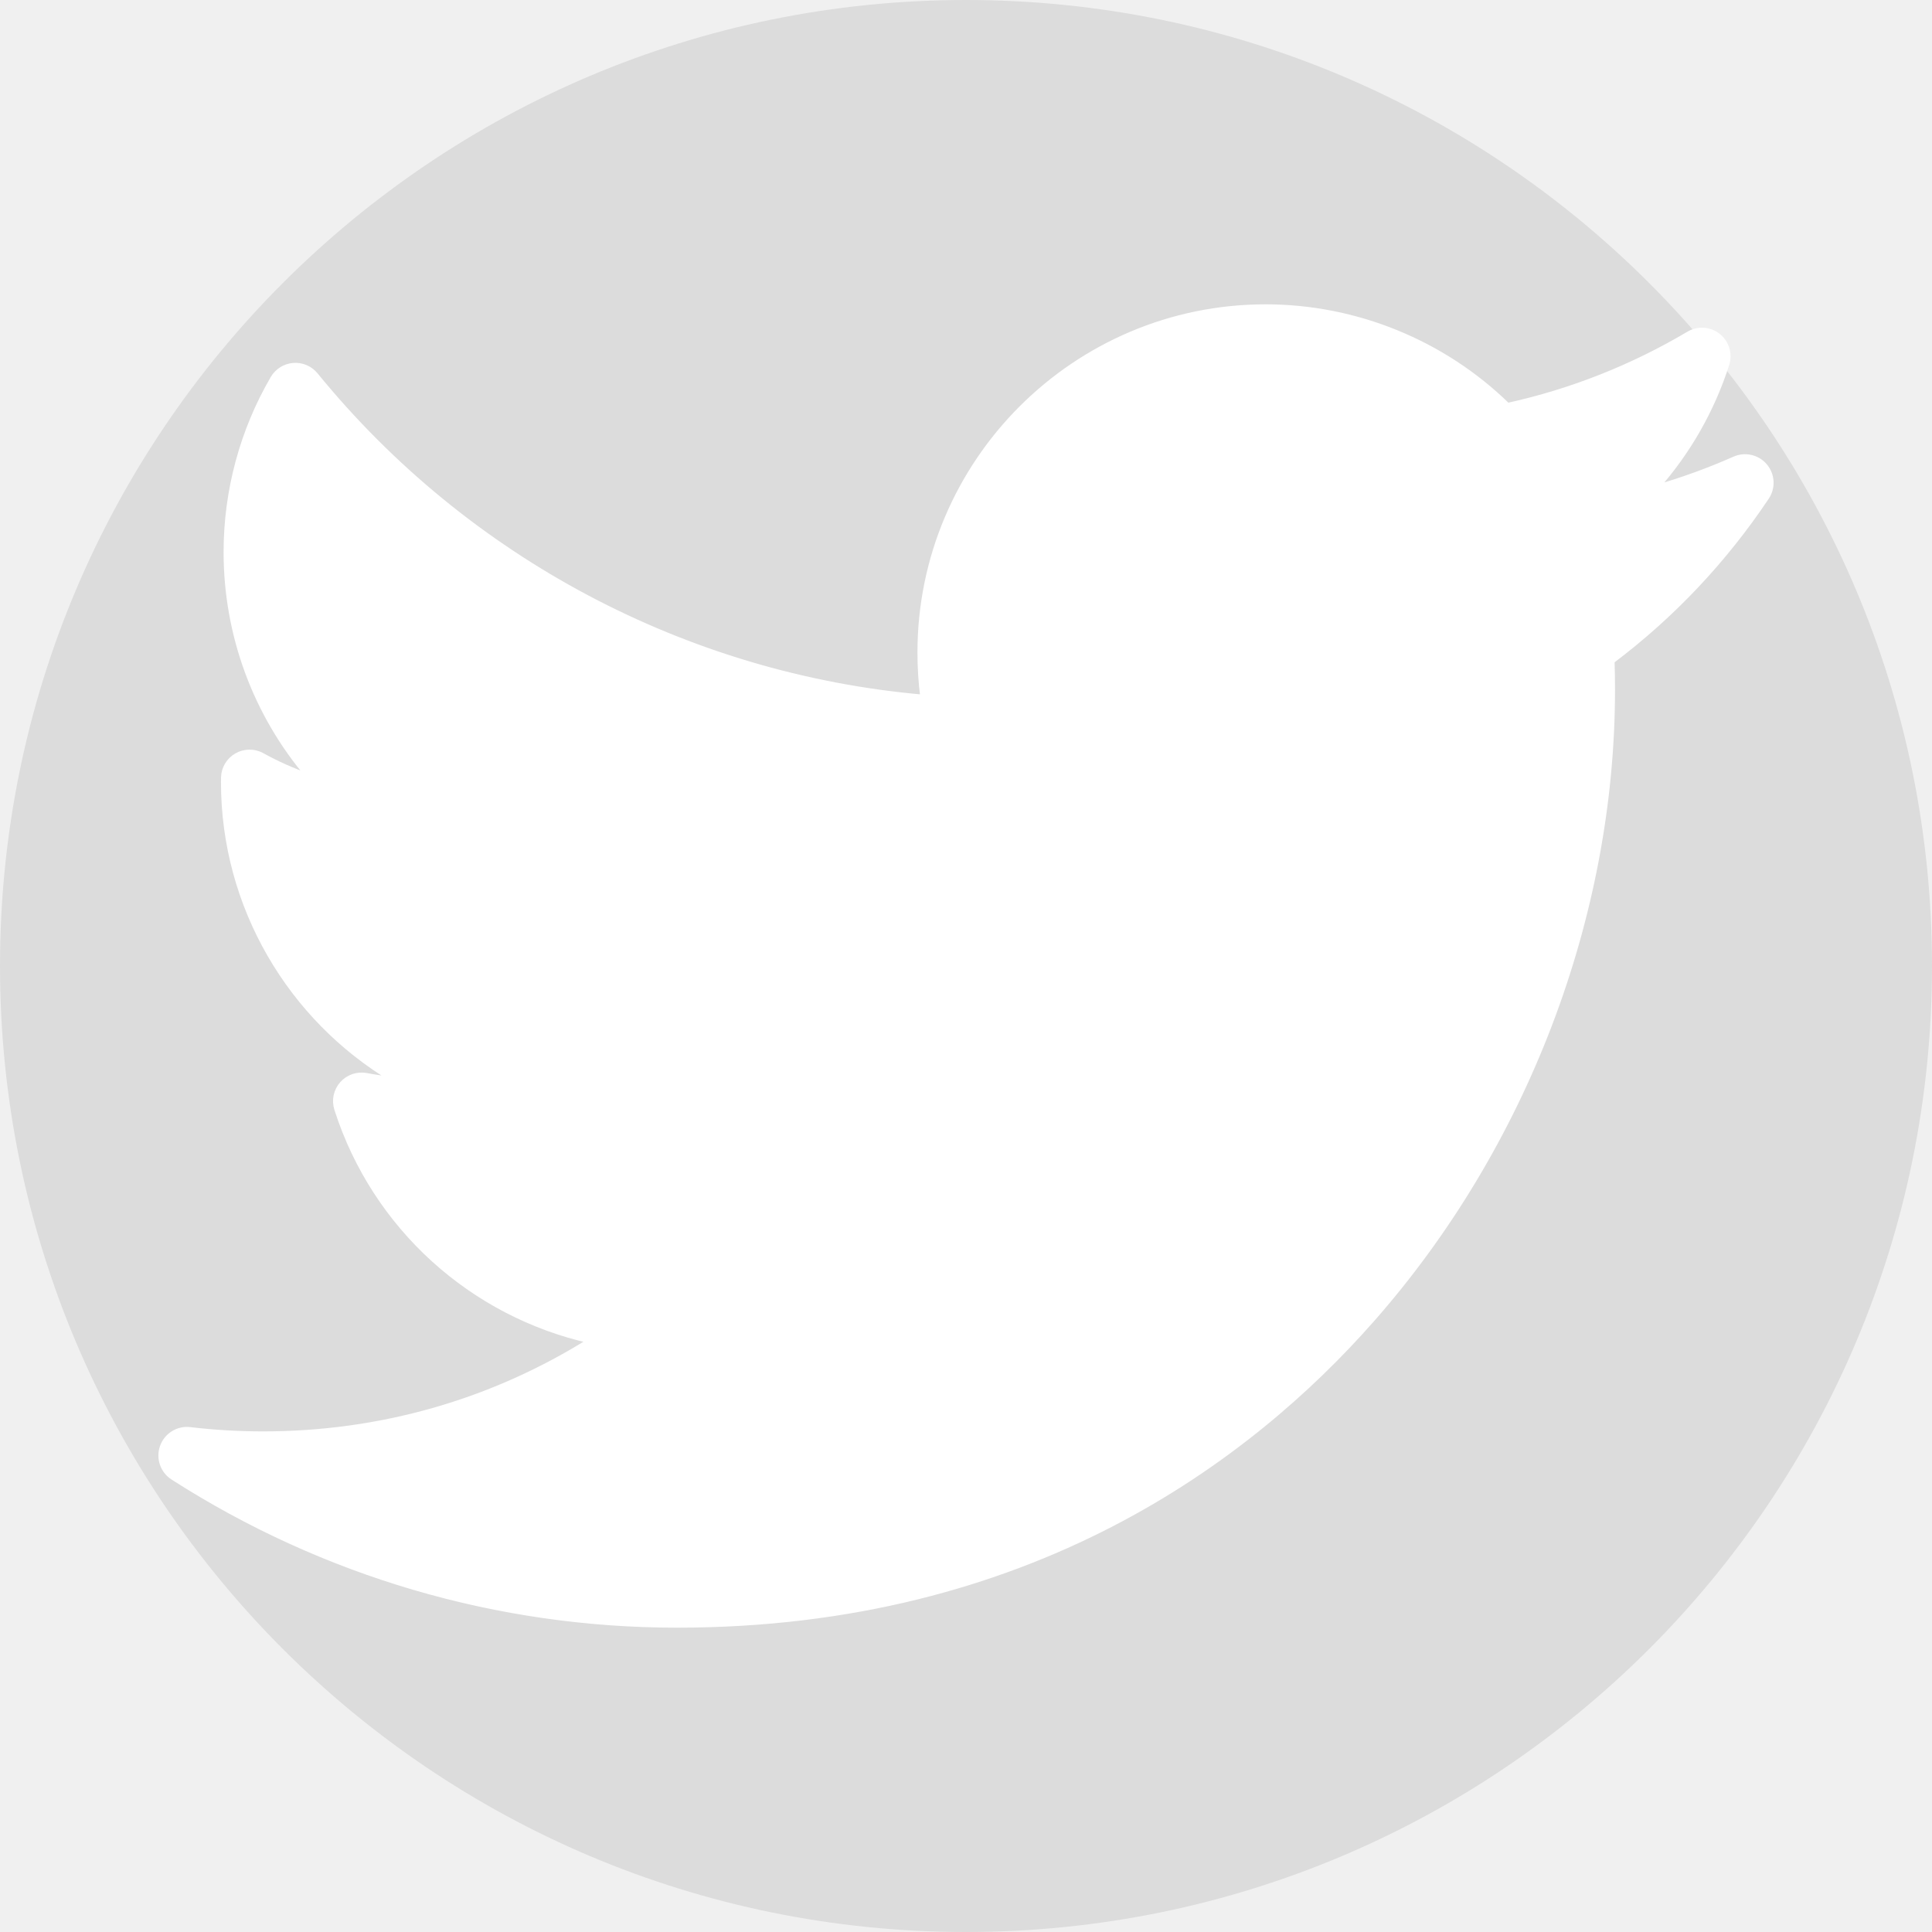
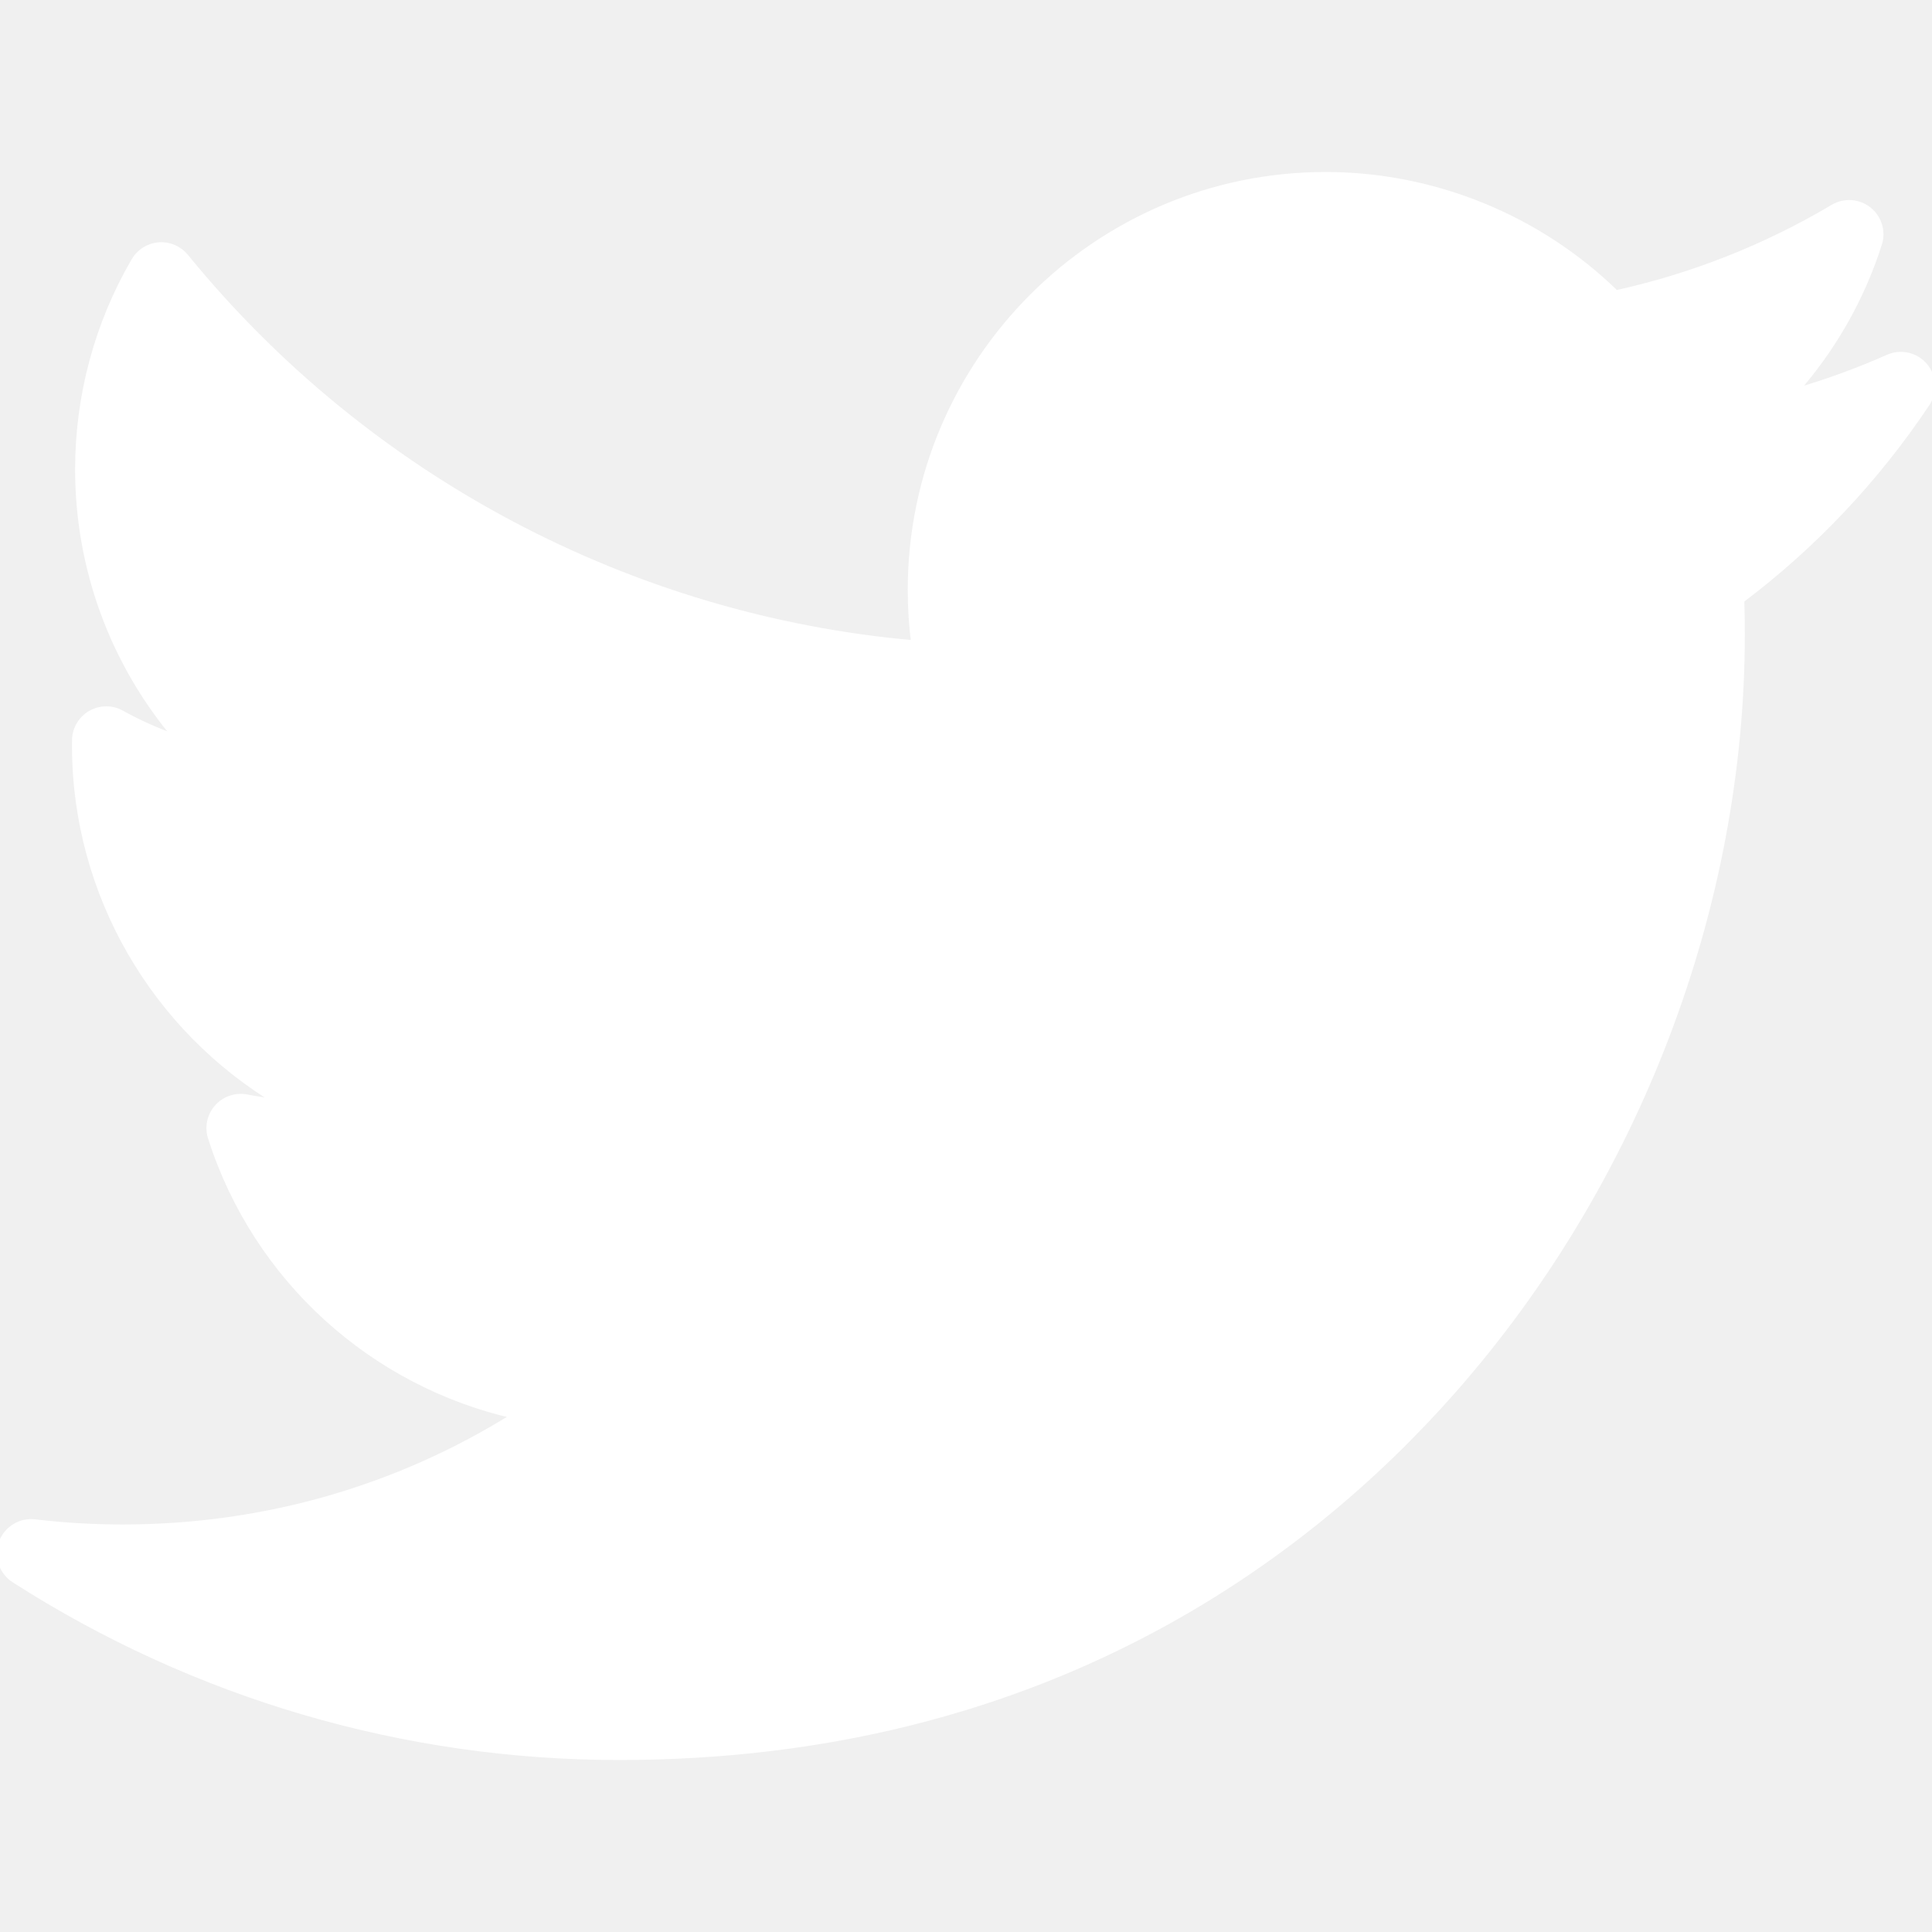
- <svg xmlns="http://www.w3.org/2000/svg" fill="#ffffff" height="200px" width="200px" version="1.1" id="Layer_1" viewBox="-31 -31 372.00 372.00" xml:space="preserve" stroke="#ffffff">
-   <g id="SVGRepo_bgCarrier" stroke-width="0">
-     <rect x="-31" y="-31" width="372.00" height="372.00" rx="186" fill="#DCDCDC" strokewidth="0" />
-   </g>
+ <svg xmlns="http://www.w3.org/2000/svg" fill="#ffffff" height="200px" width="200px" version="1.1" id="Layer_1" viewBox="0 0 310 310" xml:space="preserve" stroke="#ffffff">
+   <g id="SVGRepo_bgCarrier" stroke-width="0" />
  <g id="SVGRepo_tracerCarrier" stroke-linecap="round" stroke-linejoin="round" />
  <g id="SVGRepo_iconCarrier">
    <g id="XMLID_826_">
      <path id="XMLID_827_" d="M302.973,57.388c-4.87,2.16-9.877,3.983-14.993,5.463c6.057-6.85,10.675-14.91,13.494-23.73 c0.632-1.977-0.023-4.141-1.648-5.434c-1.623-1.294-3.878-1.449-5.665-0.39c-10.865,6.444-22.587,11.075-34.878,13.783 c-12.381-12.098-29.197-18.983-46.581-18.983c-36.695,0-66.549,29.853-66.549,66.547c0,2.89,0.183,5.764,0.545,8.598 C101.163,99.244,58.83,76.863,29.76,41.204c-1.036-1.271-2.632-1.956-4.266-1.825c-1.635,0.128-3.104,1.05-3.93,2.467 c-5.896,10.117-9.013,21.688-9.013,33.461c0,16.035,5.725,31.249,15.838,43.137c-3.075-1.065-6.059-2.396-8.907-3.977 c-1.529-0.851-3.395-0.838-4.914,0.033c-1.52,0.871-2.473,2.473-2.513,4.224c-0.007,0.295-0.007,0.59-0.007,0.889 c0,23.935,12.882,45.484,32.577,57.229c-1.692-0.169-3.383-0.414-5.063-0.735c-1.732-0.331-3.513,0.276-4.681,1.597 c-1.17,1.32-1.557,3.16-1.018,4.84c7.29,22.76,26.059,39.501,48.749,44.605c-18.819,11.787-40.34,17.961-62.932,17.961 c-4.714,0-9.455-0.277-14.095-0.826c-2.305-0.274-4.509,1.087-5.294,3.279c-0.785,2.193,0.047,4.638,2.008,5.895 c29.023,18.609,62.582,28.445,97.047,28.445c67.754,0,110.139-31.95,133.764-58.753c29.46-33.421,46.356-77.658,46.356-121.367 c0-1.826-0.028-3.67-0.084-5.508c11.623-8.757,21.63-19.355,29.773-31.536c1.237-1.85,1.103-4.295-0.33-5.998 C307.394,57.037,305.009,56.486,302.973,57.388z" />
    </g>
  </g>
</svg>
